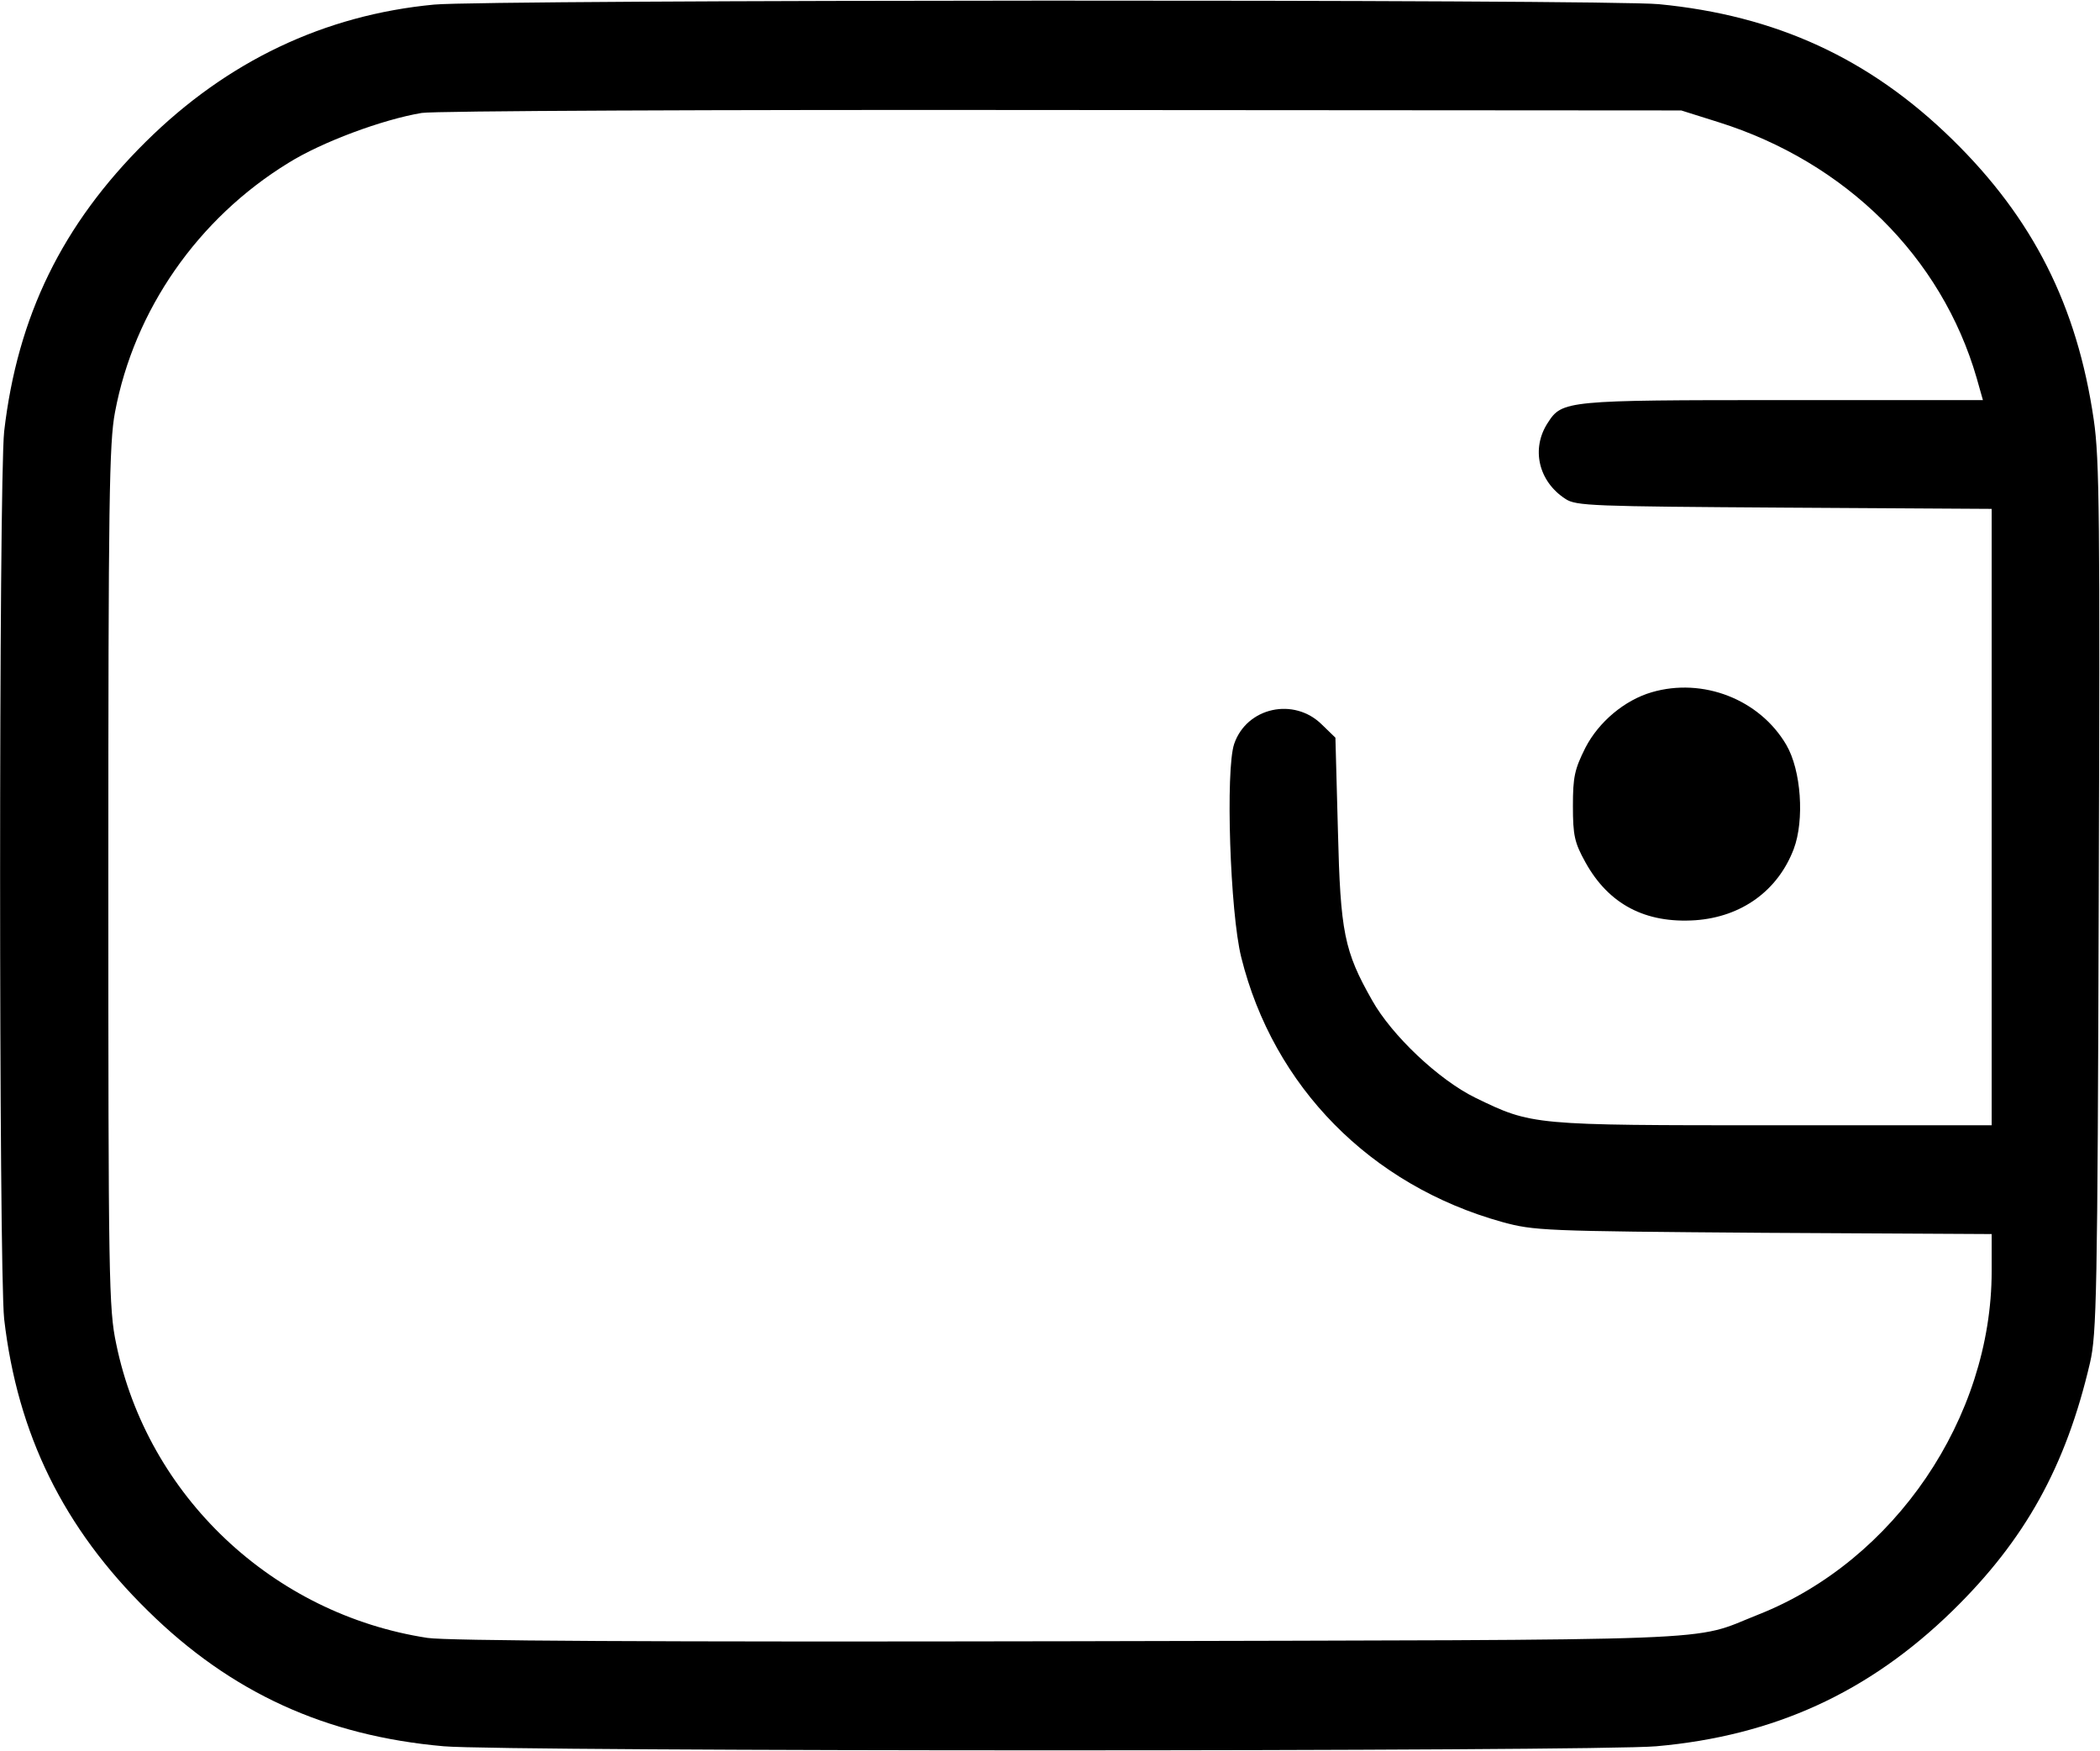
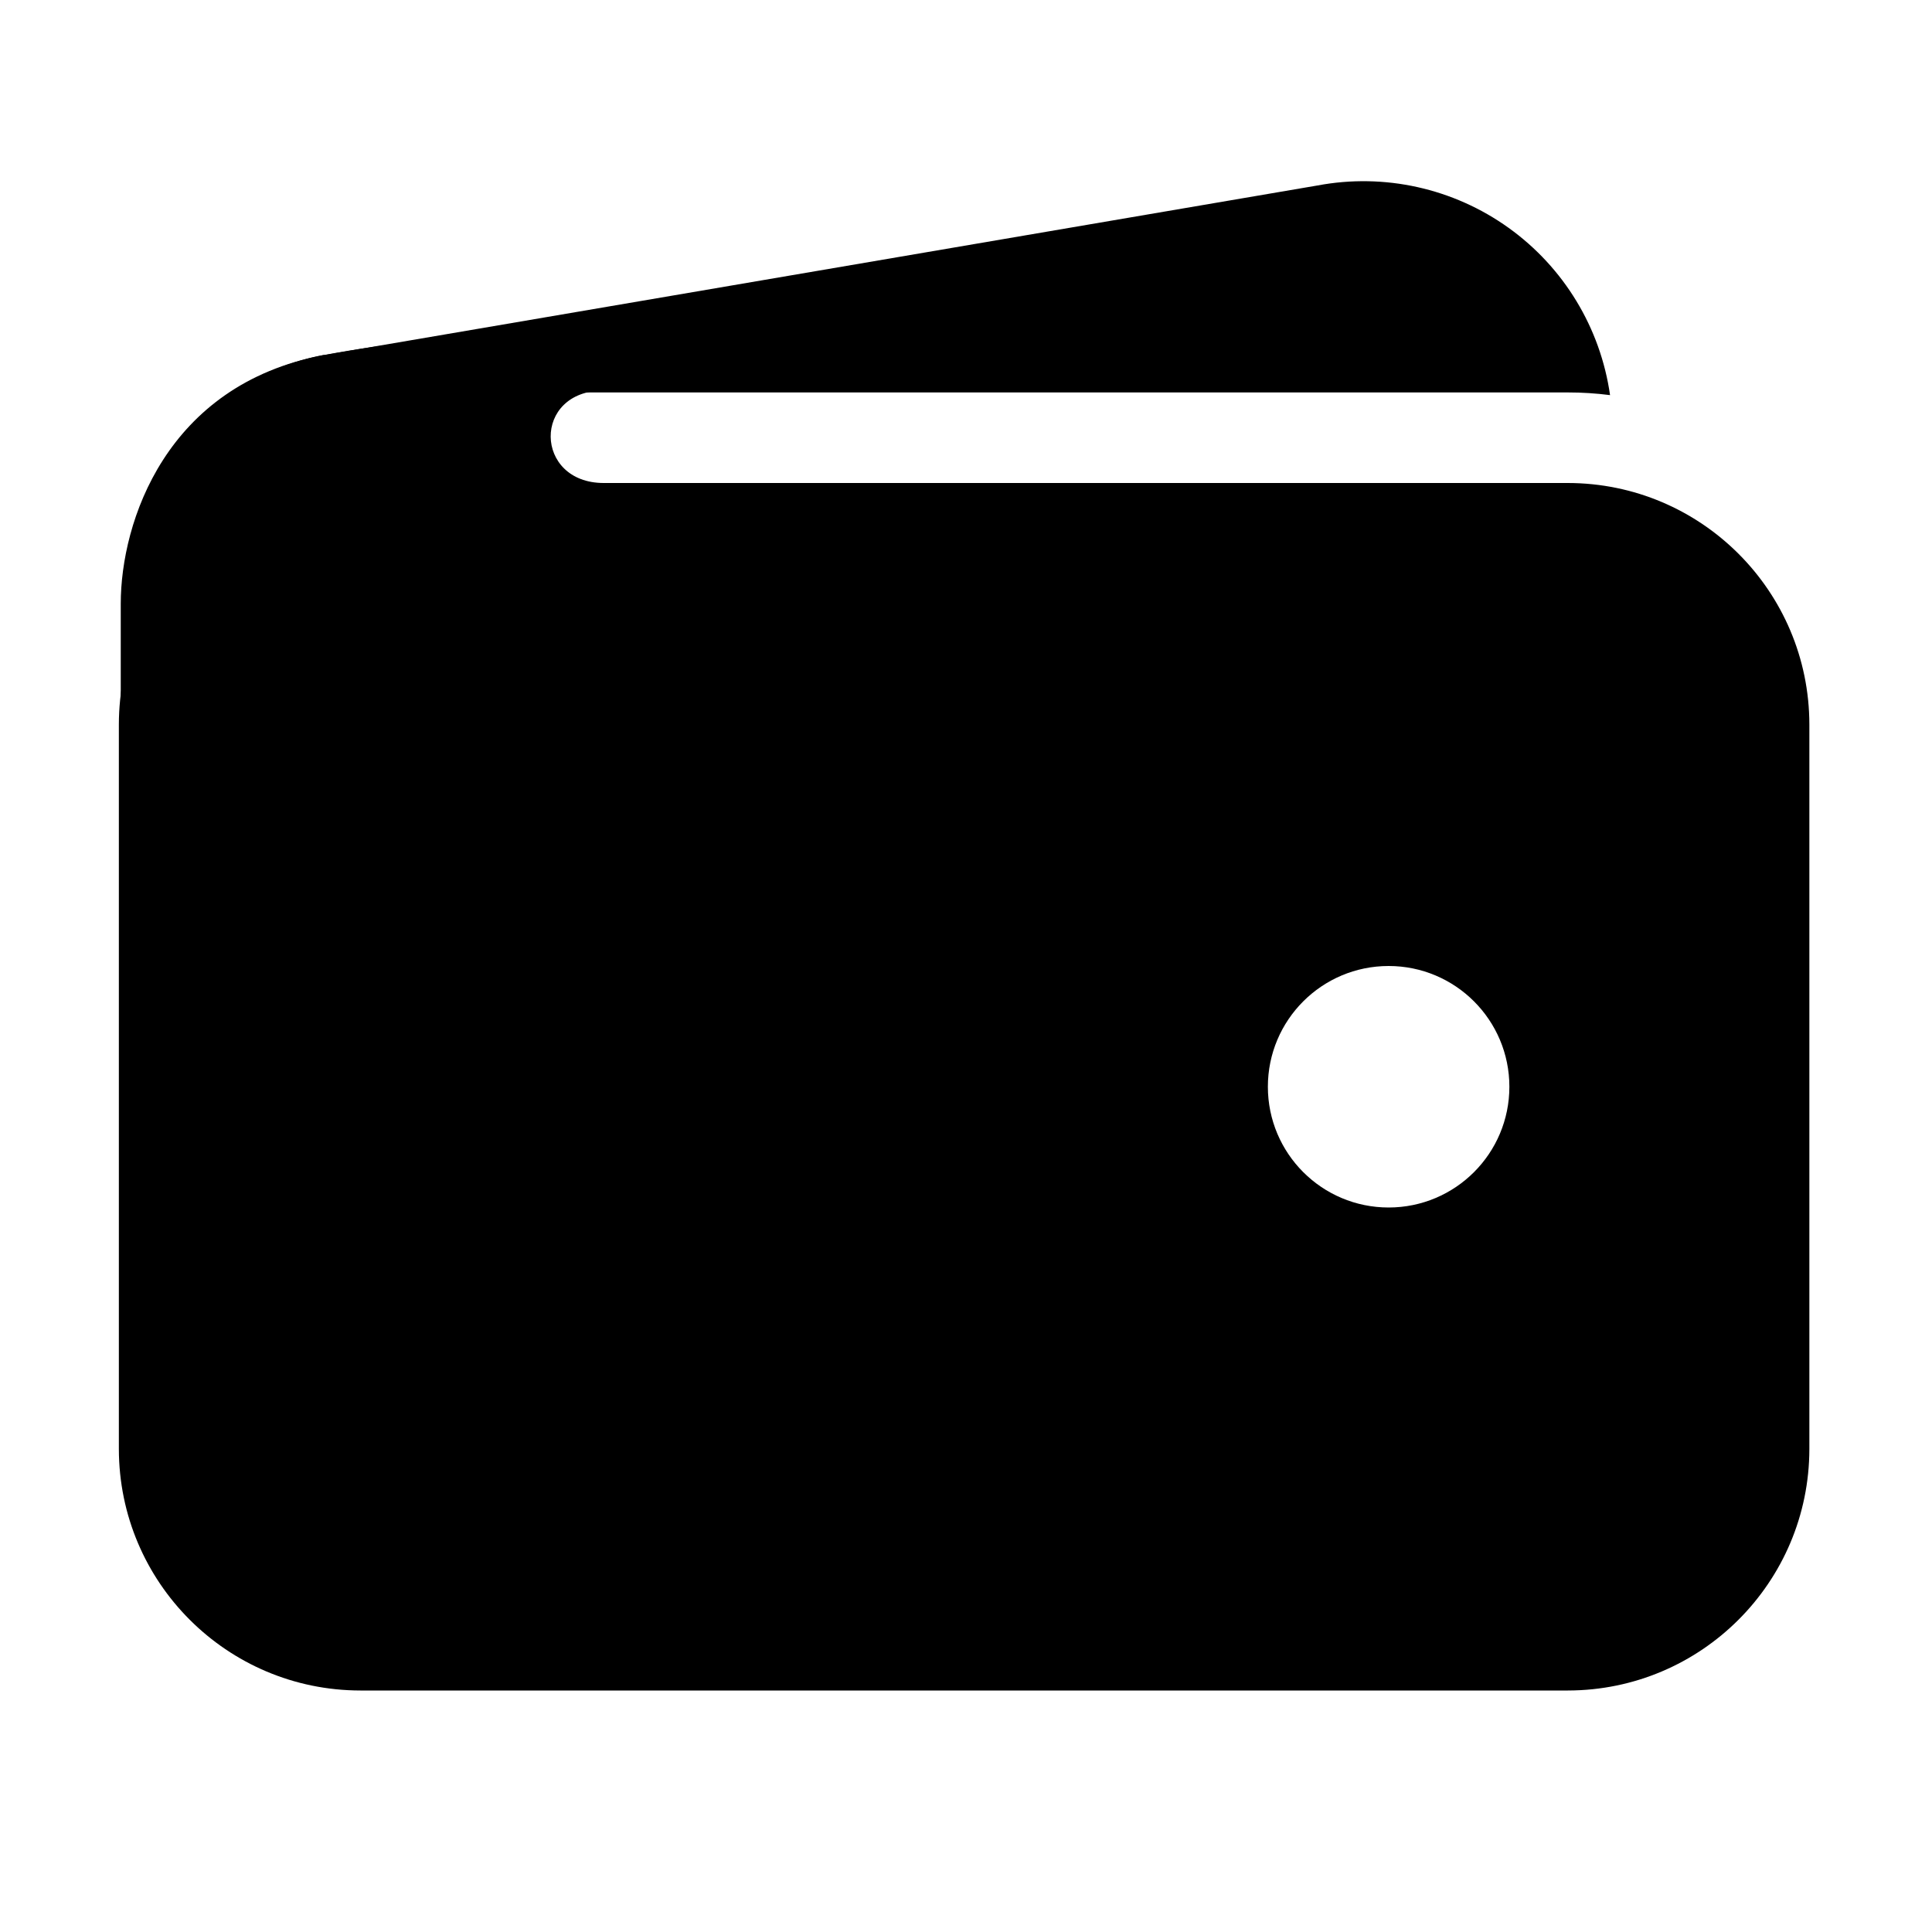
- <svg xmlns="http://www.w3.org/2000/svg" version="1.0" width="504pt" height="420pt" viewBox="0 0 504 420" preserveAspectRatio="xMidYMid meet">
-   <g transform="translate(0,420) scale(0.1,-0.1)" stroke="none">
-     <path d="M1042 4189 c-264 -25 -497 -136 -692 -329 -201 -199 -308 -419 -340 -695 -13 -121 -13 -2009 0 -2130 32 -276 142 -501 345 -700 199 -196 426 -300 710 -325 147 -13 2763 -13 2910 0 283 25 510 129 711 325 174 170 272 346 330 595 16 69 18 164 21 1115 3 912 2 1053 -12 1148 -40 274 -146 483 -339 672 -199 195 -424 298 -705 325 -127 12 -2814 11 -2939 -1z m3082 -282 c306 -96 536 -324 620 -614 l15 -53 -480 0 c-519 0 -530 -1 -564 -54 -41 -62 -23 -141 42 -183 25 -17 65 -18 525 -21 l498 -3 0 -739 0 -740 -523 0 c-580 0 -580 0 -716 66 -88 43 -201 150 -248 234 -67 118 -76 163 -82 407 l-6 223 -32 31 c-67 67 -181 42 -211 -46 -21 -62 -10 -404 17 -512 77 -310 310 -547 626 -635 77 -21 98 -22 628 -26 l547 -3 0 -89 c0 -352 -233 -695 -560 -824 -167 -66 -34 -60 -1655 -64 -1007 -2 -1492 1 -1539 8 -372 57 -672 341 -747 705 -18 84 -19 156 -19 1121 0 900 2 1042 16 1115 46 245 199 465 416 598 80 50 225 104 320 120 30 5 699 8 1538 7 l1485 -1 89 -28z" />
-     <path d="M3964 2539 c-65 -19 -127 -71 -159 -133 -26 -52 -30 -70 -30 -140 0 -71 4 -88 30 -135 56 -101 144 -147 264 -139 111 8 198 71 236 171 26 69 18 189 -18 250 -64 109 -200 162 -323 126z" />
-   </g>
+ <svg xmlns="http://www.w3.org/2000/svg" height="512" viewBox="0 0 512 512" width="512">
+   <path d="m95.5 104h320a87.73 87.73 0 0 1 11.18.71 66 66 0 0 0 -77.51-55.56l-263.17 44.93h-.3a66 66 0 0 0 -41.07 26.13 87.57 87.57 0 0 1 50.87-16.21z" />
+   <path d="m415.5 128h-320a64.07 64.07 0 0 0 -64 64v192a64.07 64.07 0 0 0 64 64h320a64.07 64.07 0 0 0 64-64v-192a64.07 64.07 0 0 0 -64-64zm-47.5 192a32 32 0 1 1 32-32 32 32 0 0 1 -32 32z" />
+   <path d="m32 259.5v-99.5c0-21.67 12-58 53.65-65.87 35.35-6.63 70.35-6.63 70.35-6.63s23 16 4 16-18.5 24.5 0 24.5 0 23.5 0 23.5l-74.5 84.5z" />
</svg>
